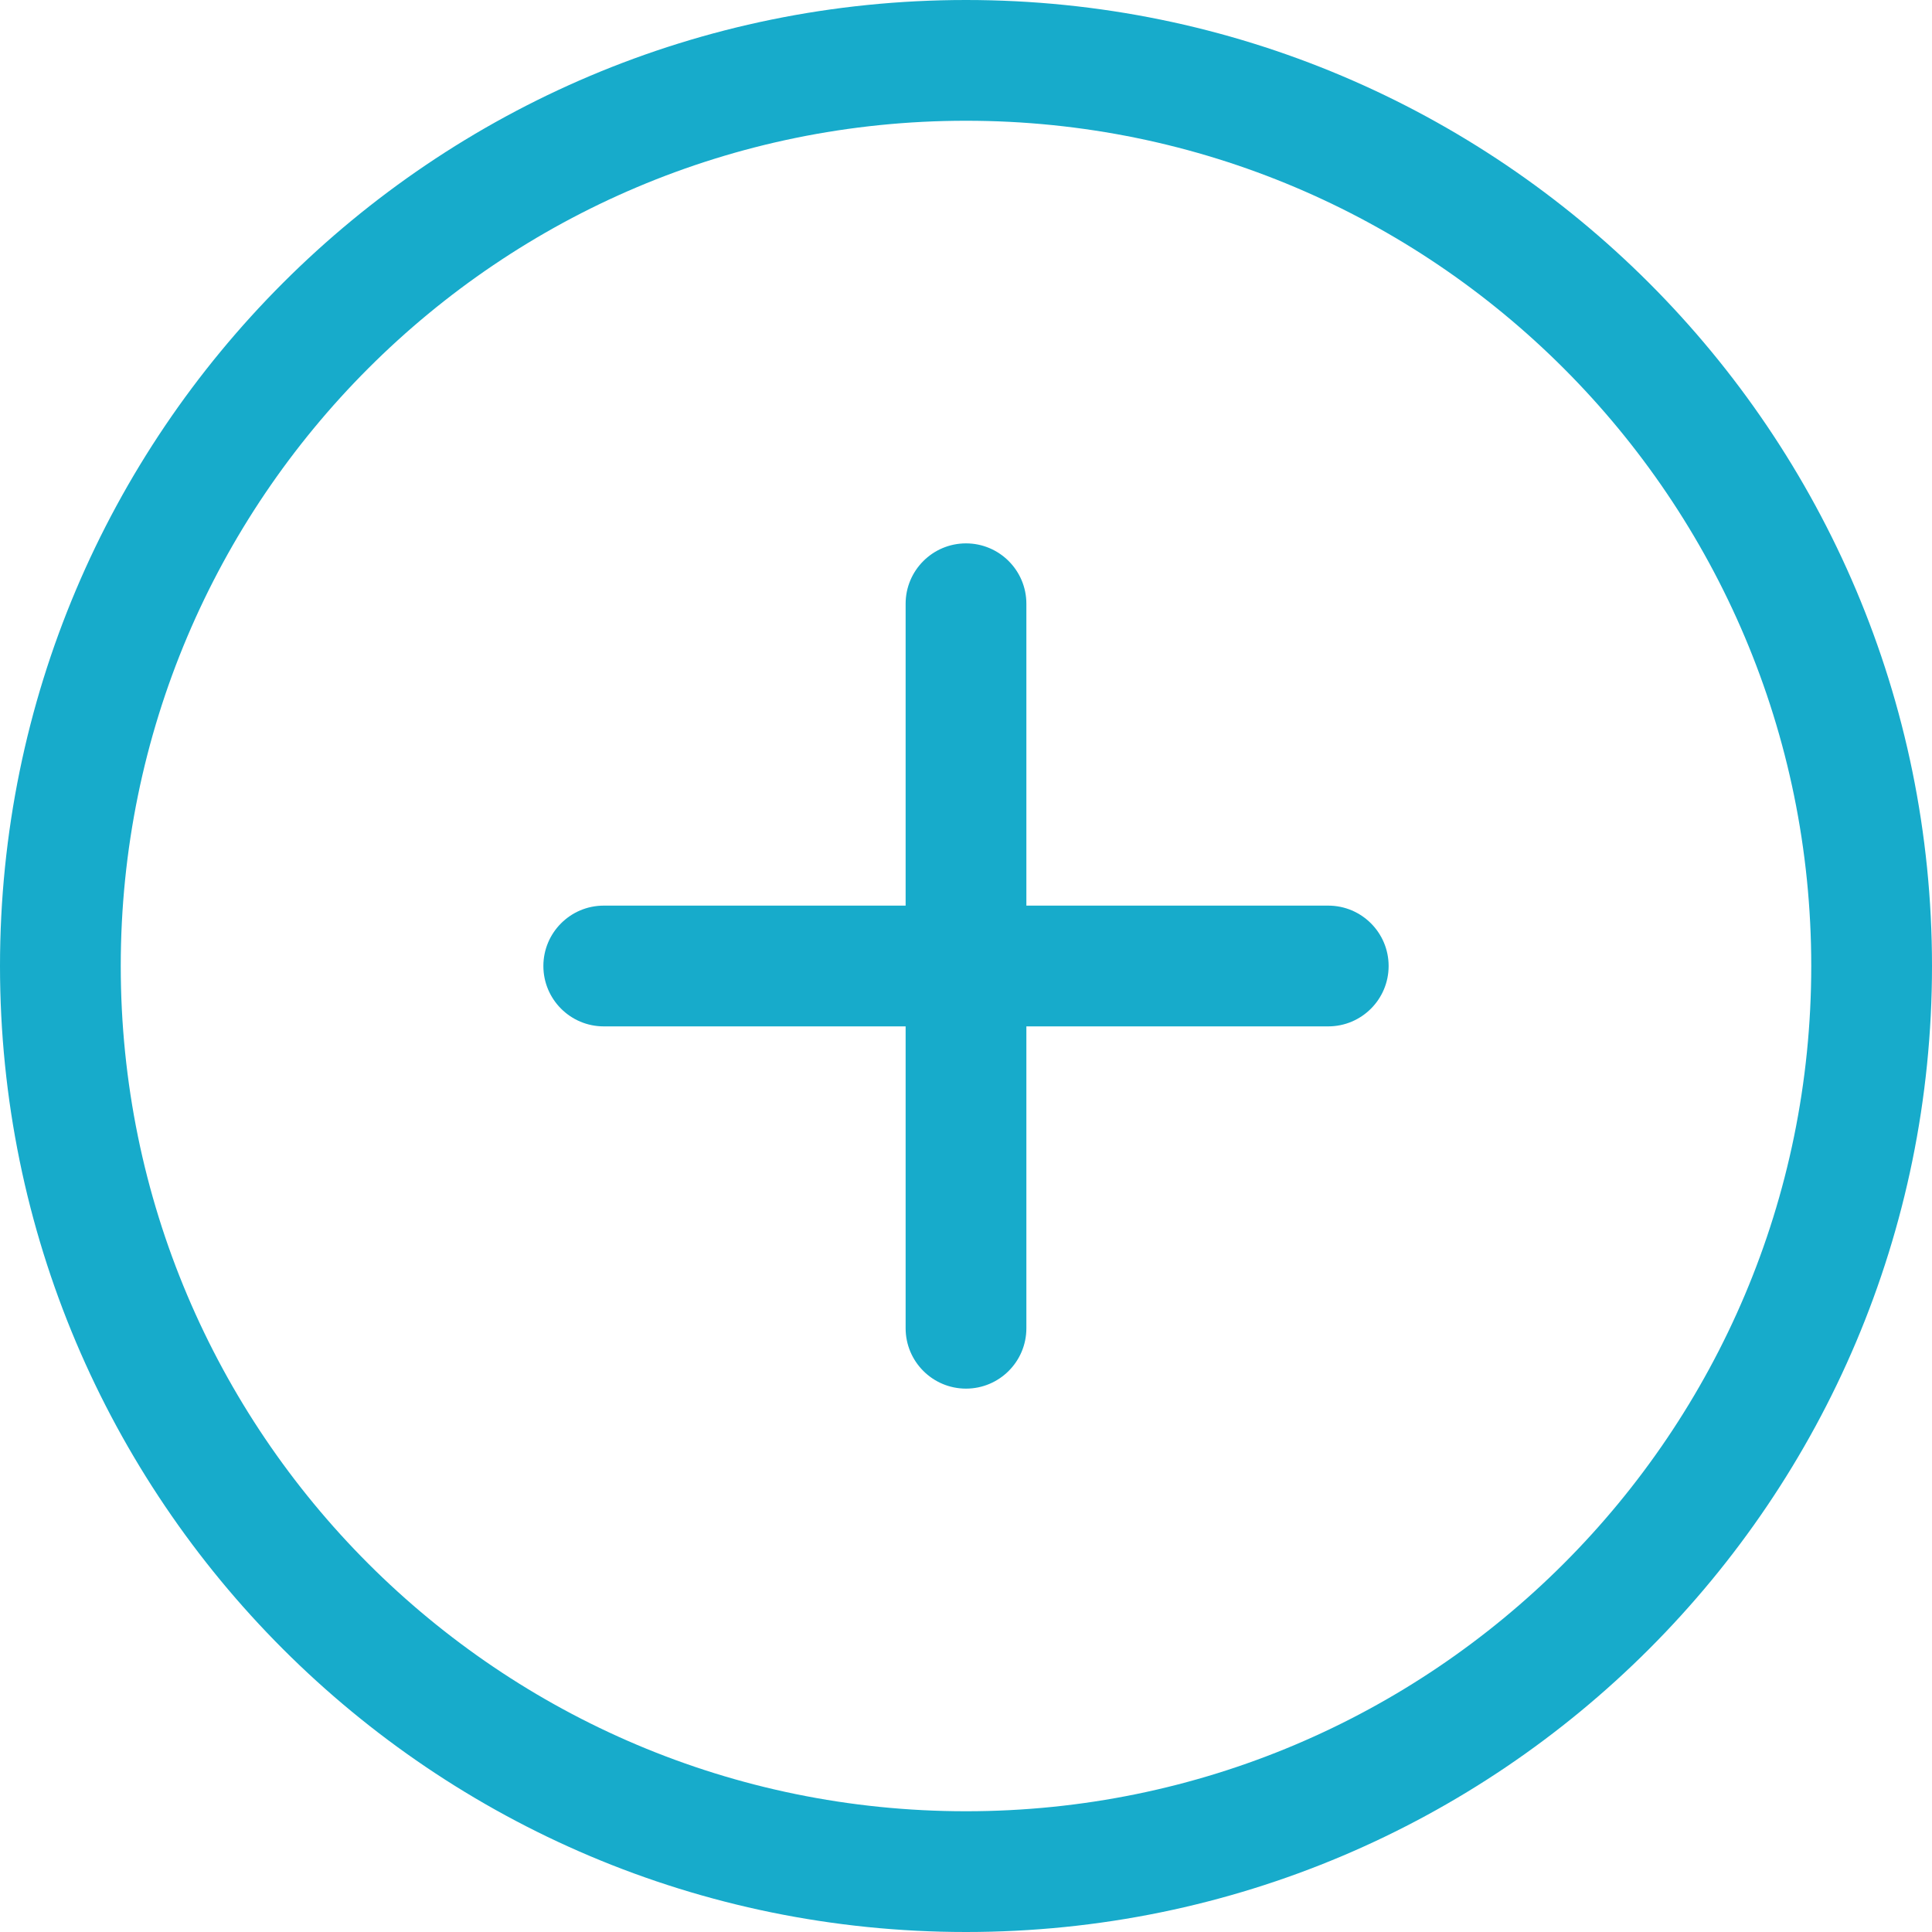
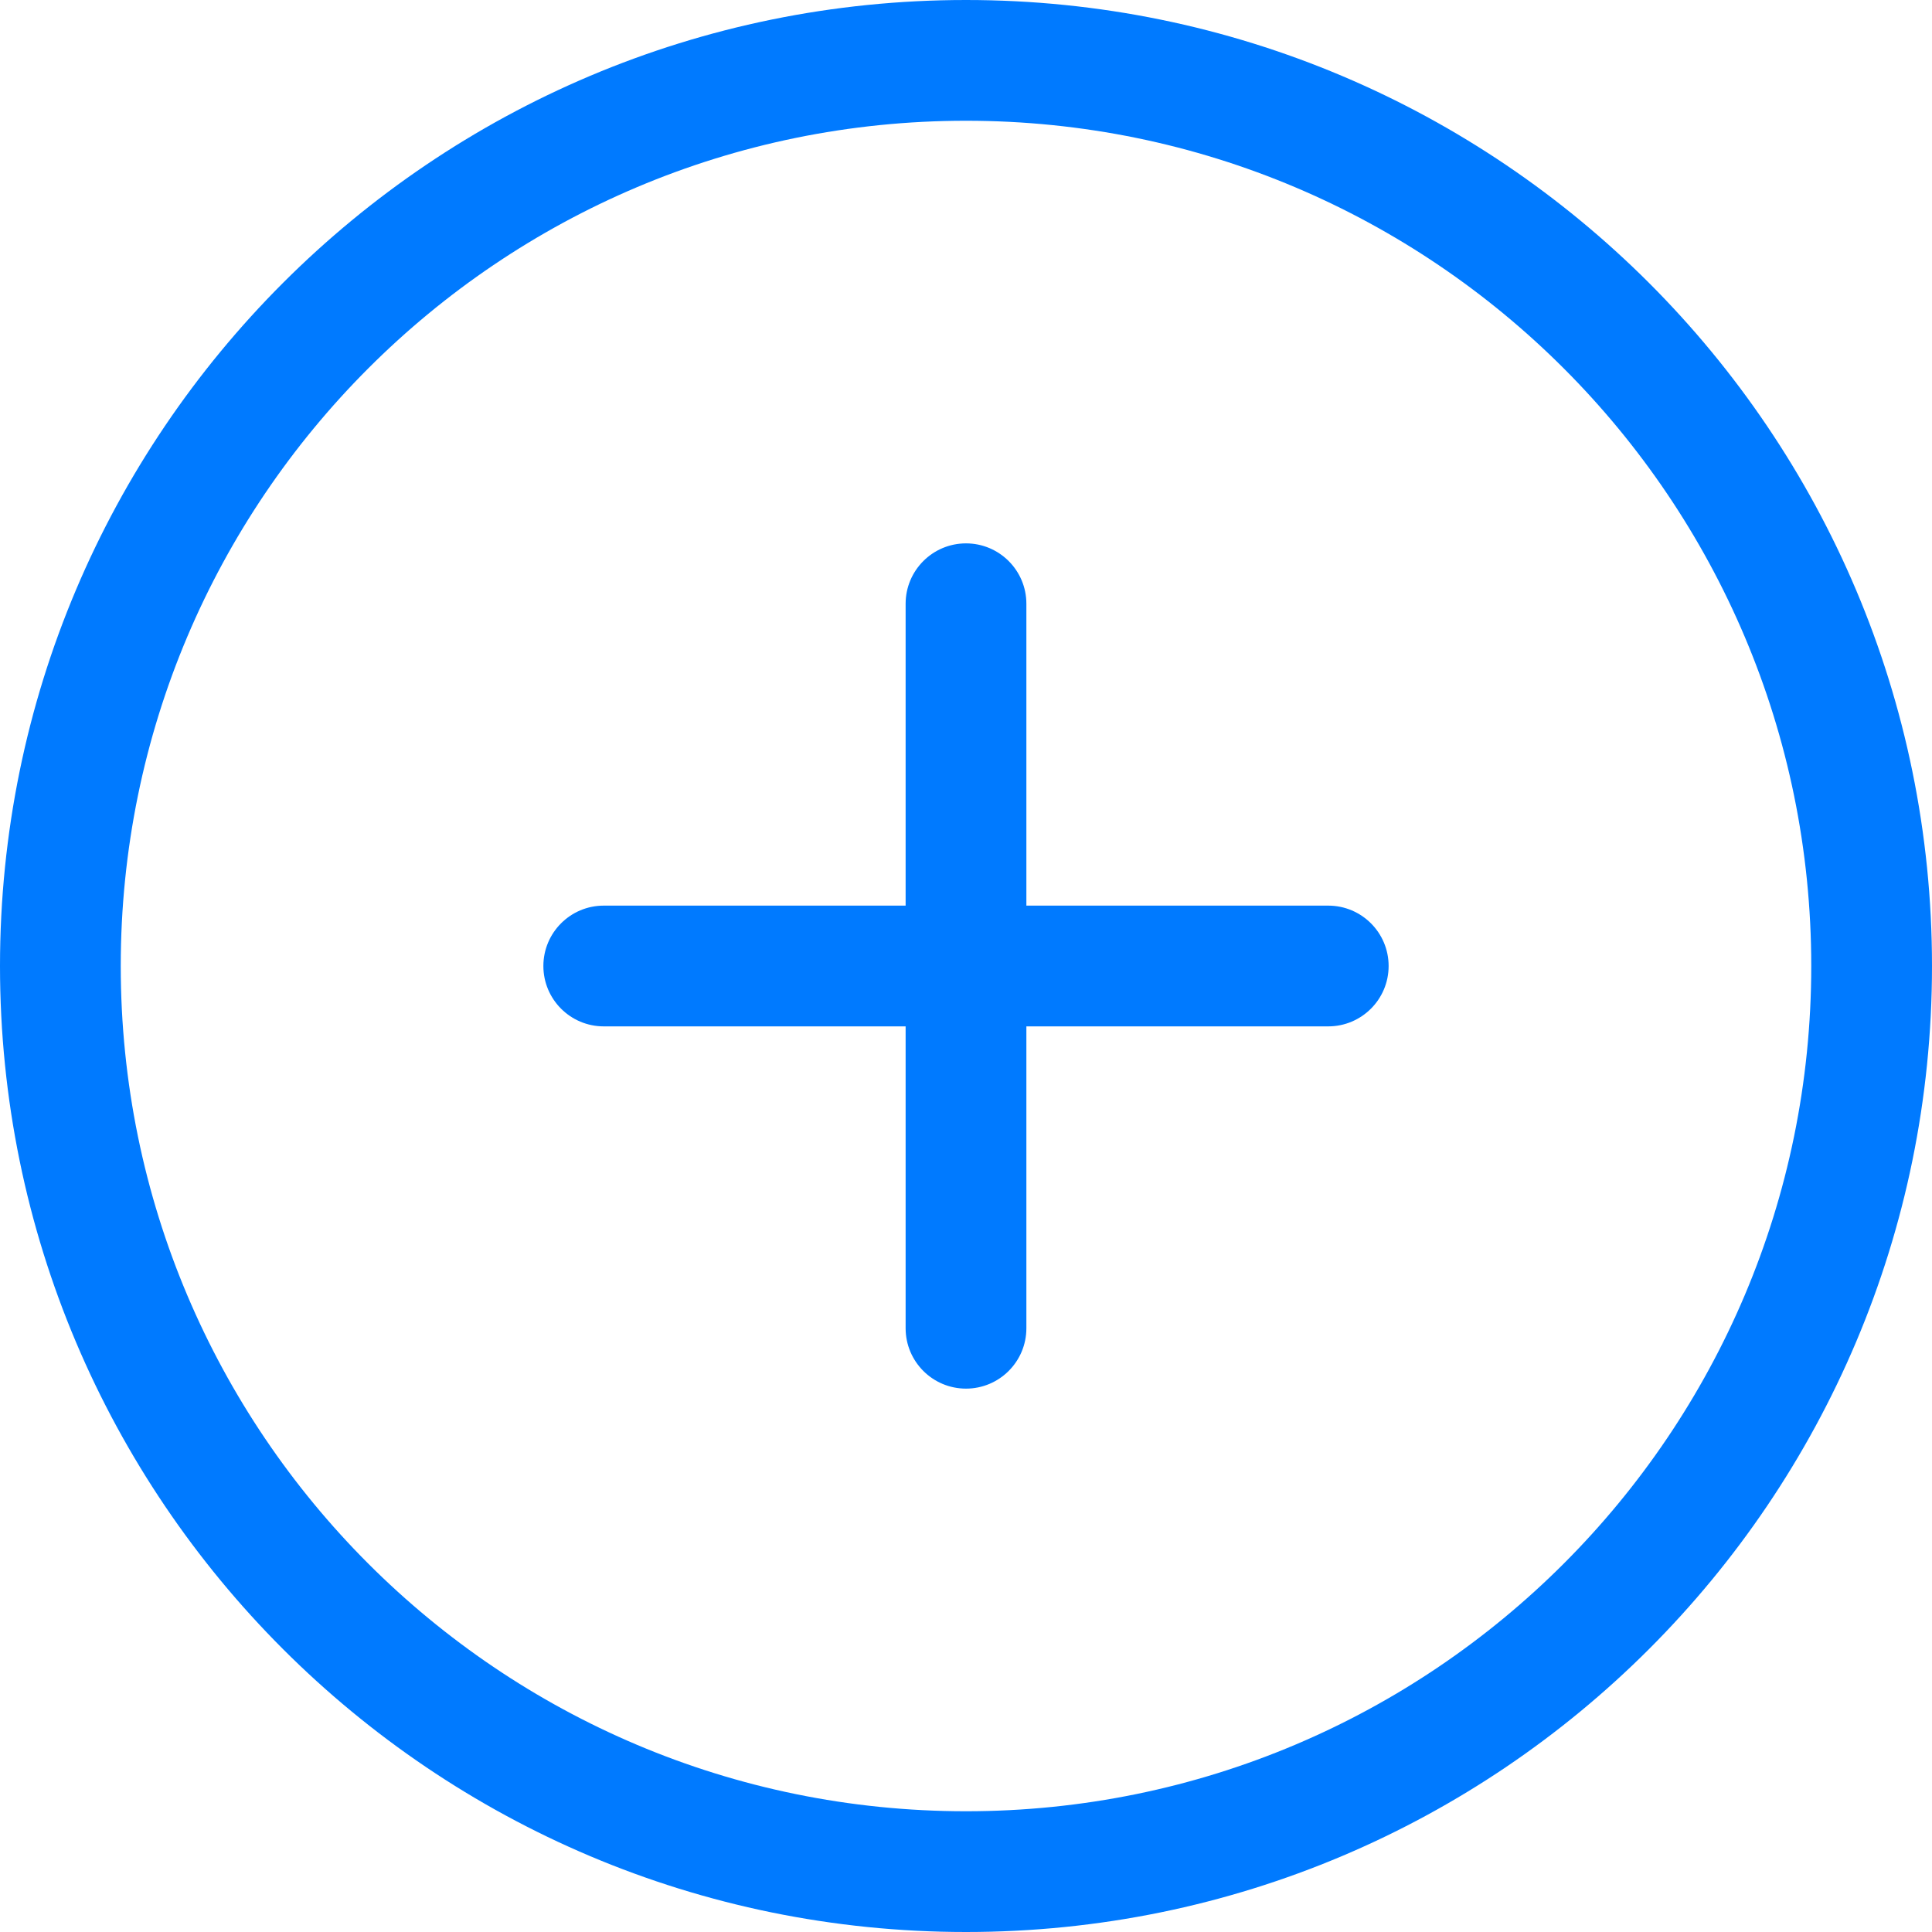
<svg xmlns="http://www.w3.org/2000/svg" width="16px" height="16px" viewBox="0 0 16 16" version="1.1">
  <defs />
  <g id="随处记-copy" stroke="none" stroke-width="1" fill="none" fill-rule="evenodd">
-     <g id="10" transform="translate(-132, -161)" fill="#17ABCB" fill-rule="nonzero">
+     <g id="10" transform="translate(-132, -161)" fill="#007aff" fill-rule="nonzero">
      <g id="Group-6" transform="translate(119, 159)">
        <g id="Group-7">
          <path d="M21,18 C16.582,18 13,14.418 13,10 C13,5.582 16.582,2 21,2 C25.418,2 29,5.582 29,10 C29,14.418 25.418,18 21,18 Z M21,3 C17.134,3 14,6.134 14,10 C14,13.866 17.134,17 21,17 C24.866,17 28,13.866 28,10 C28,6.134 24.866,3 21,3 Z M24,10.5 L21.5,10.5 L21.5,13 C21.5,13.276 21.276,13.5 21,13.5 C20.724,13.5 20.5,13.276 20.5,13 L20.5,10.5 L18,10.5 C17.724,10.5 17.5,10.276 17.5,10 C17.5,9.724 17.724,9.5 18,9.5 L20.5,9.5 L20.5,7 C20.5,6.724 20.724,6.5 21,6.5 C21.276,6.5 21.5,6.724 21.5,7 L21.5,9.5 L24,9.5 C24.276,9.5 24.5,9.724 24.5,10 C24.5,10.276 24.276,10.5 24,10.5 Z" id="Shape" />
        </g>
      </g>
    </g>
  </g>
</svg>
